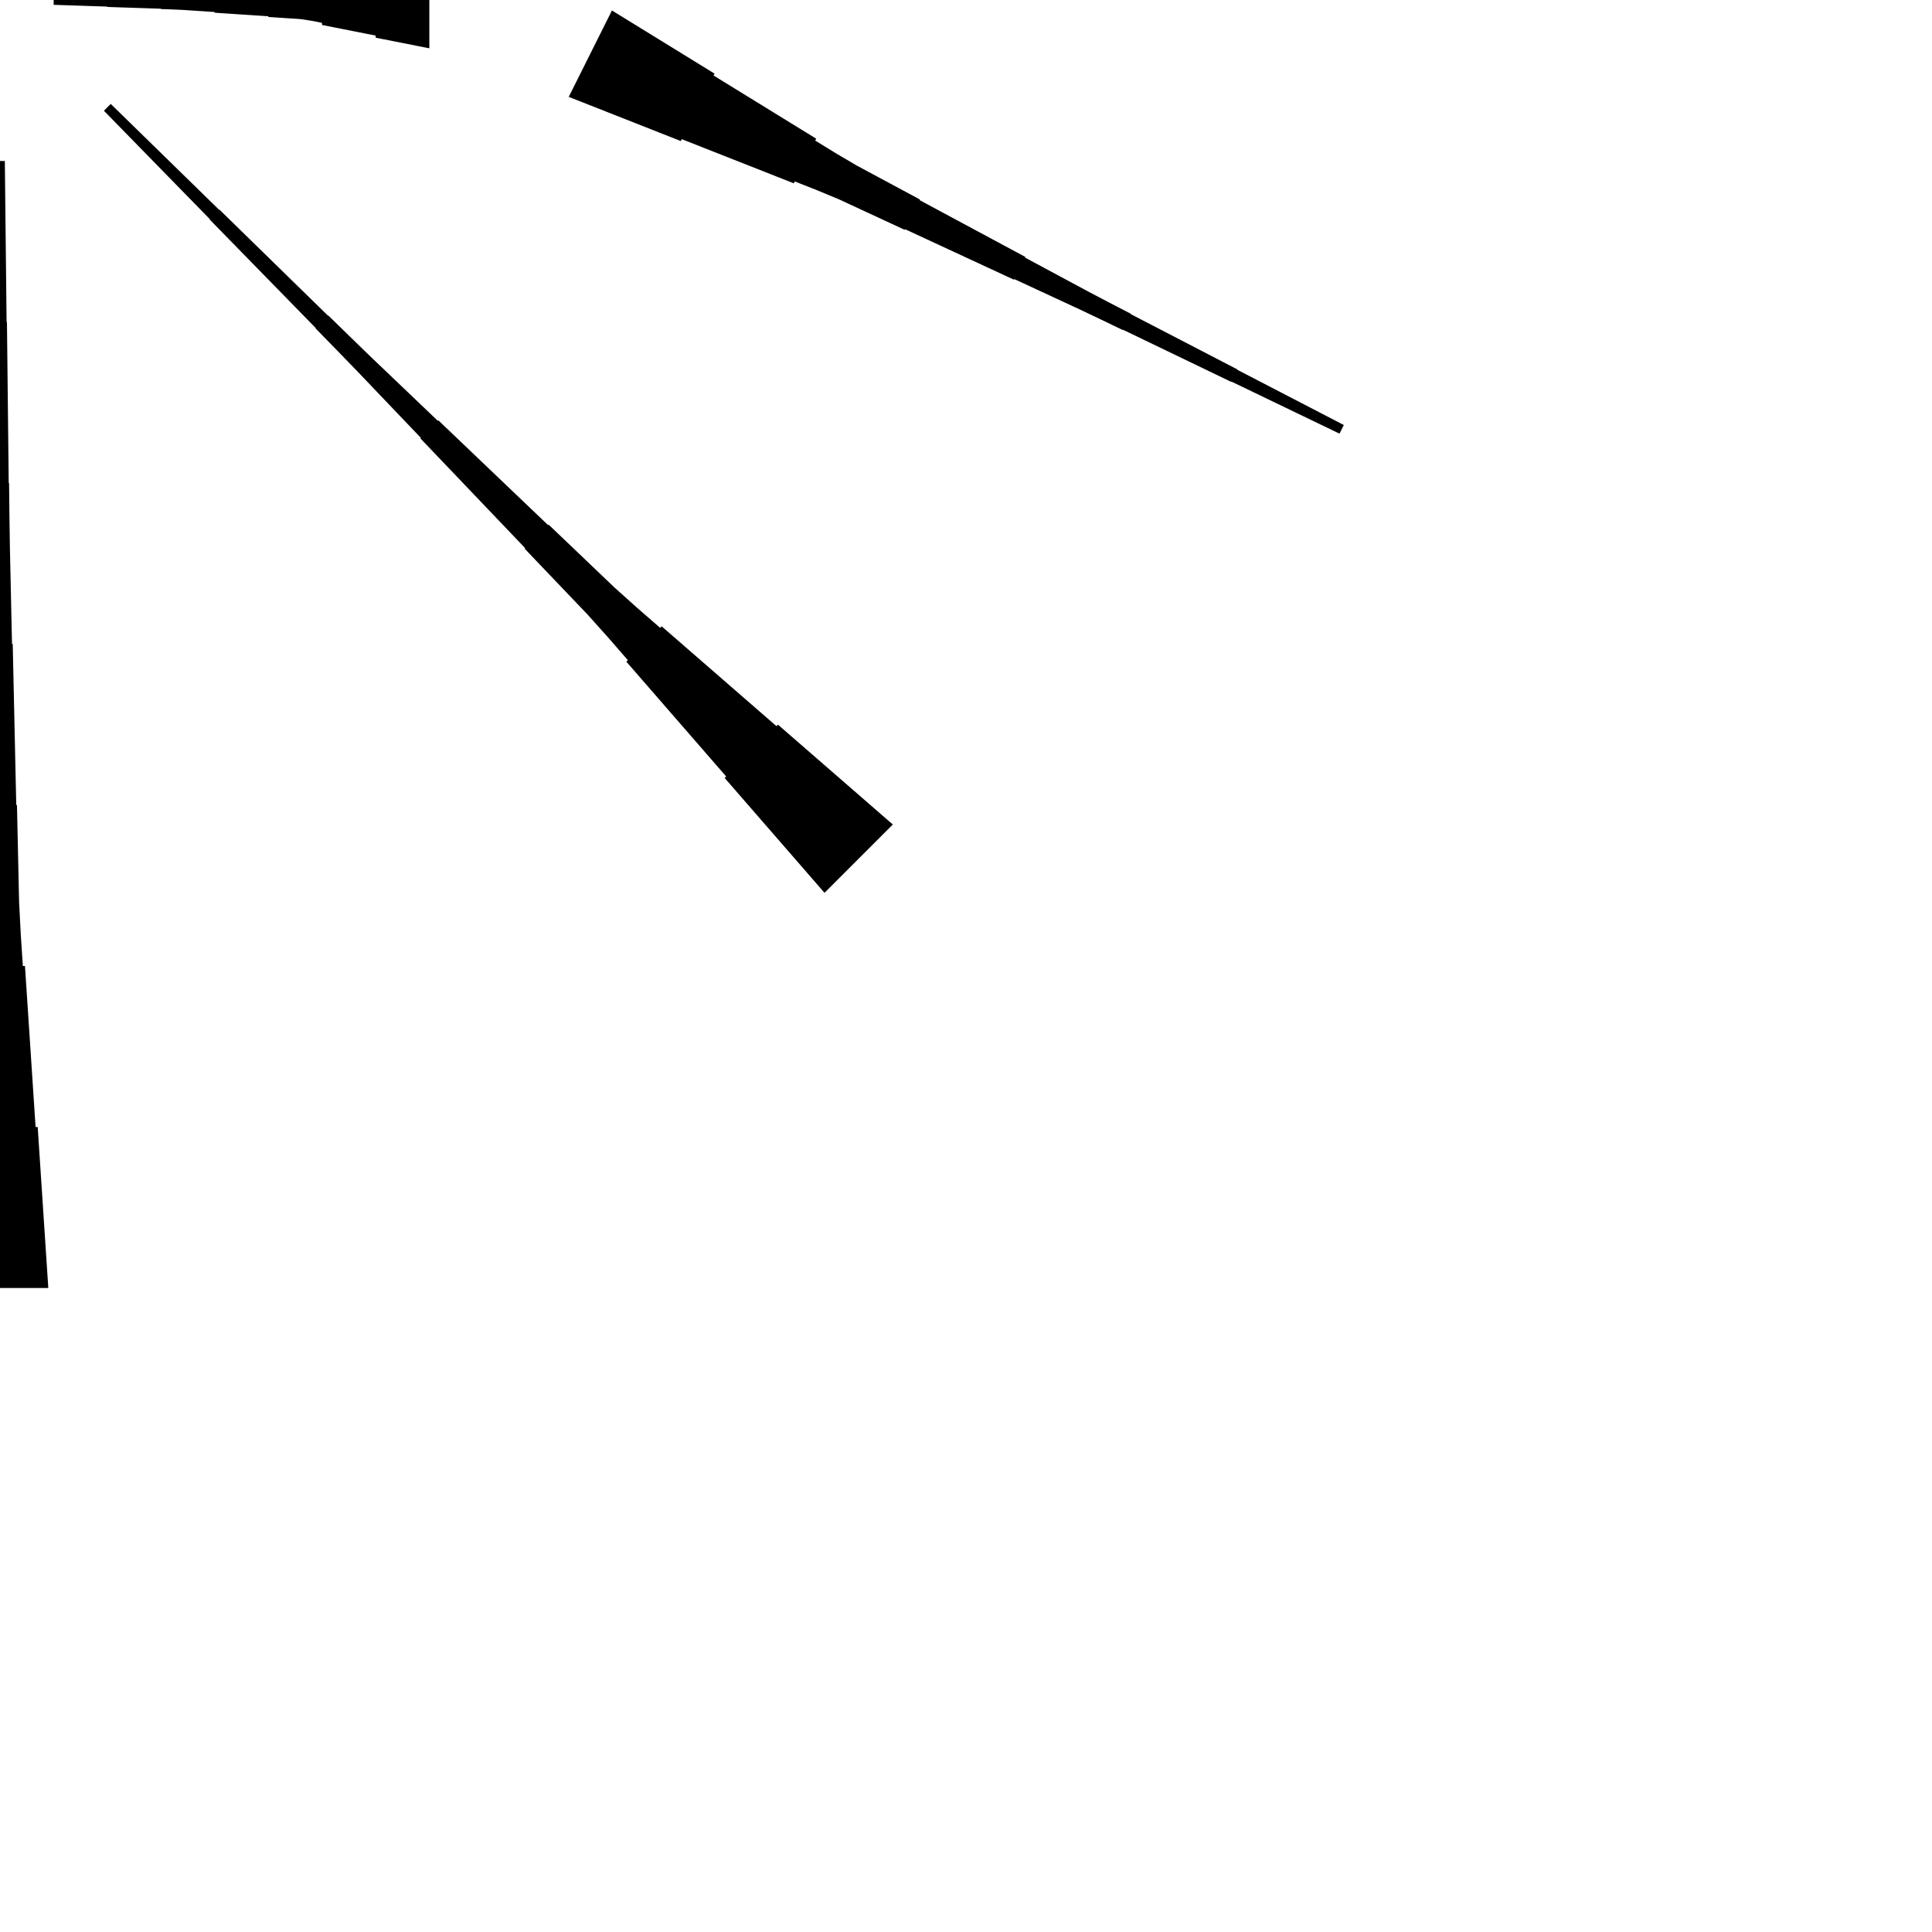
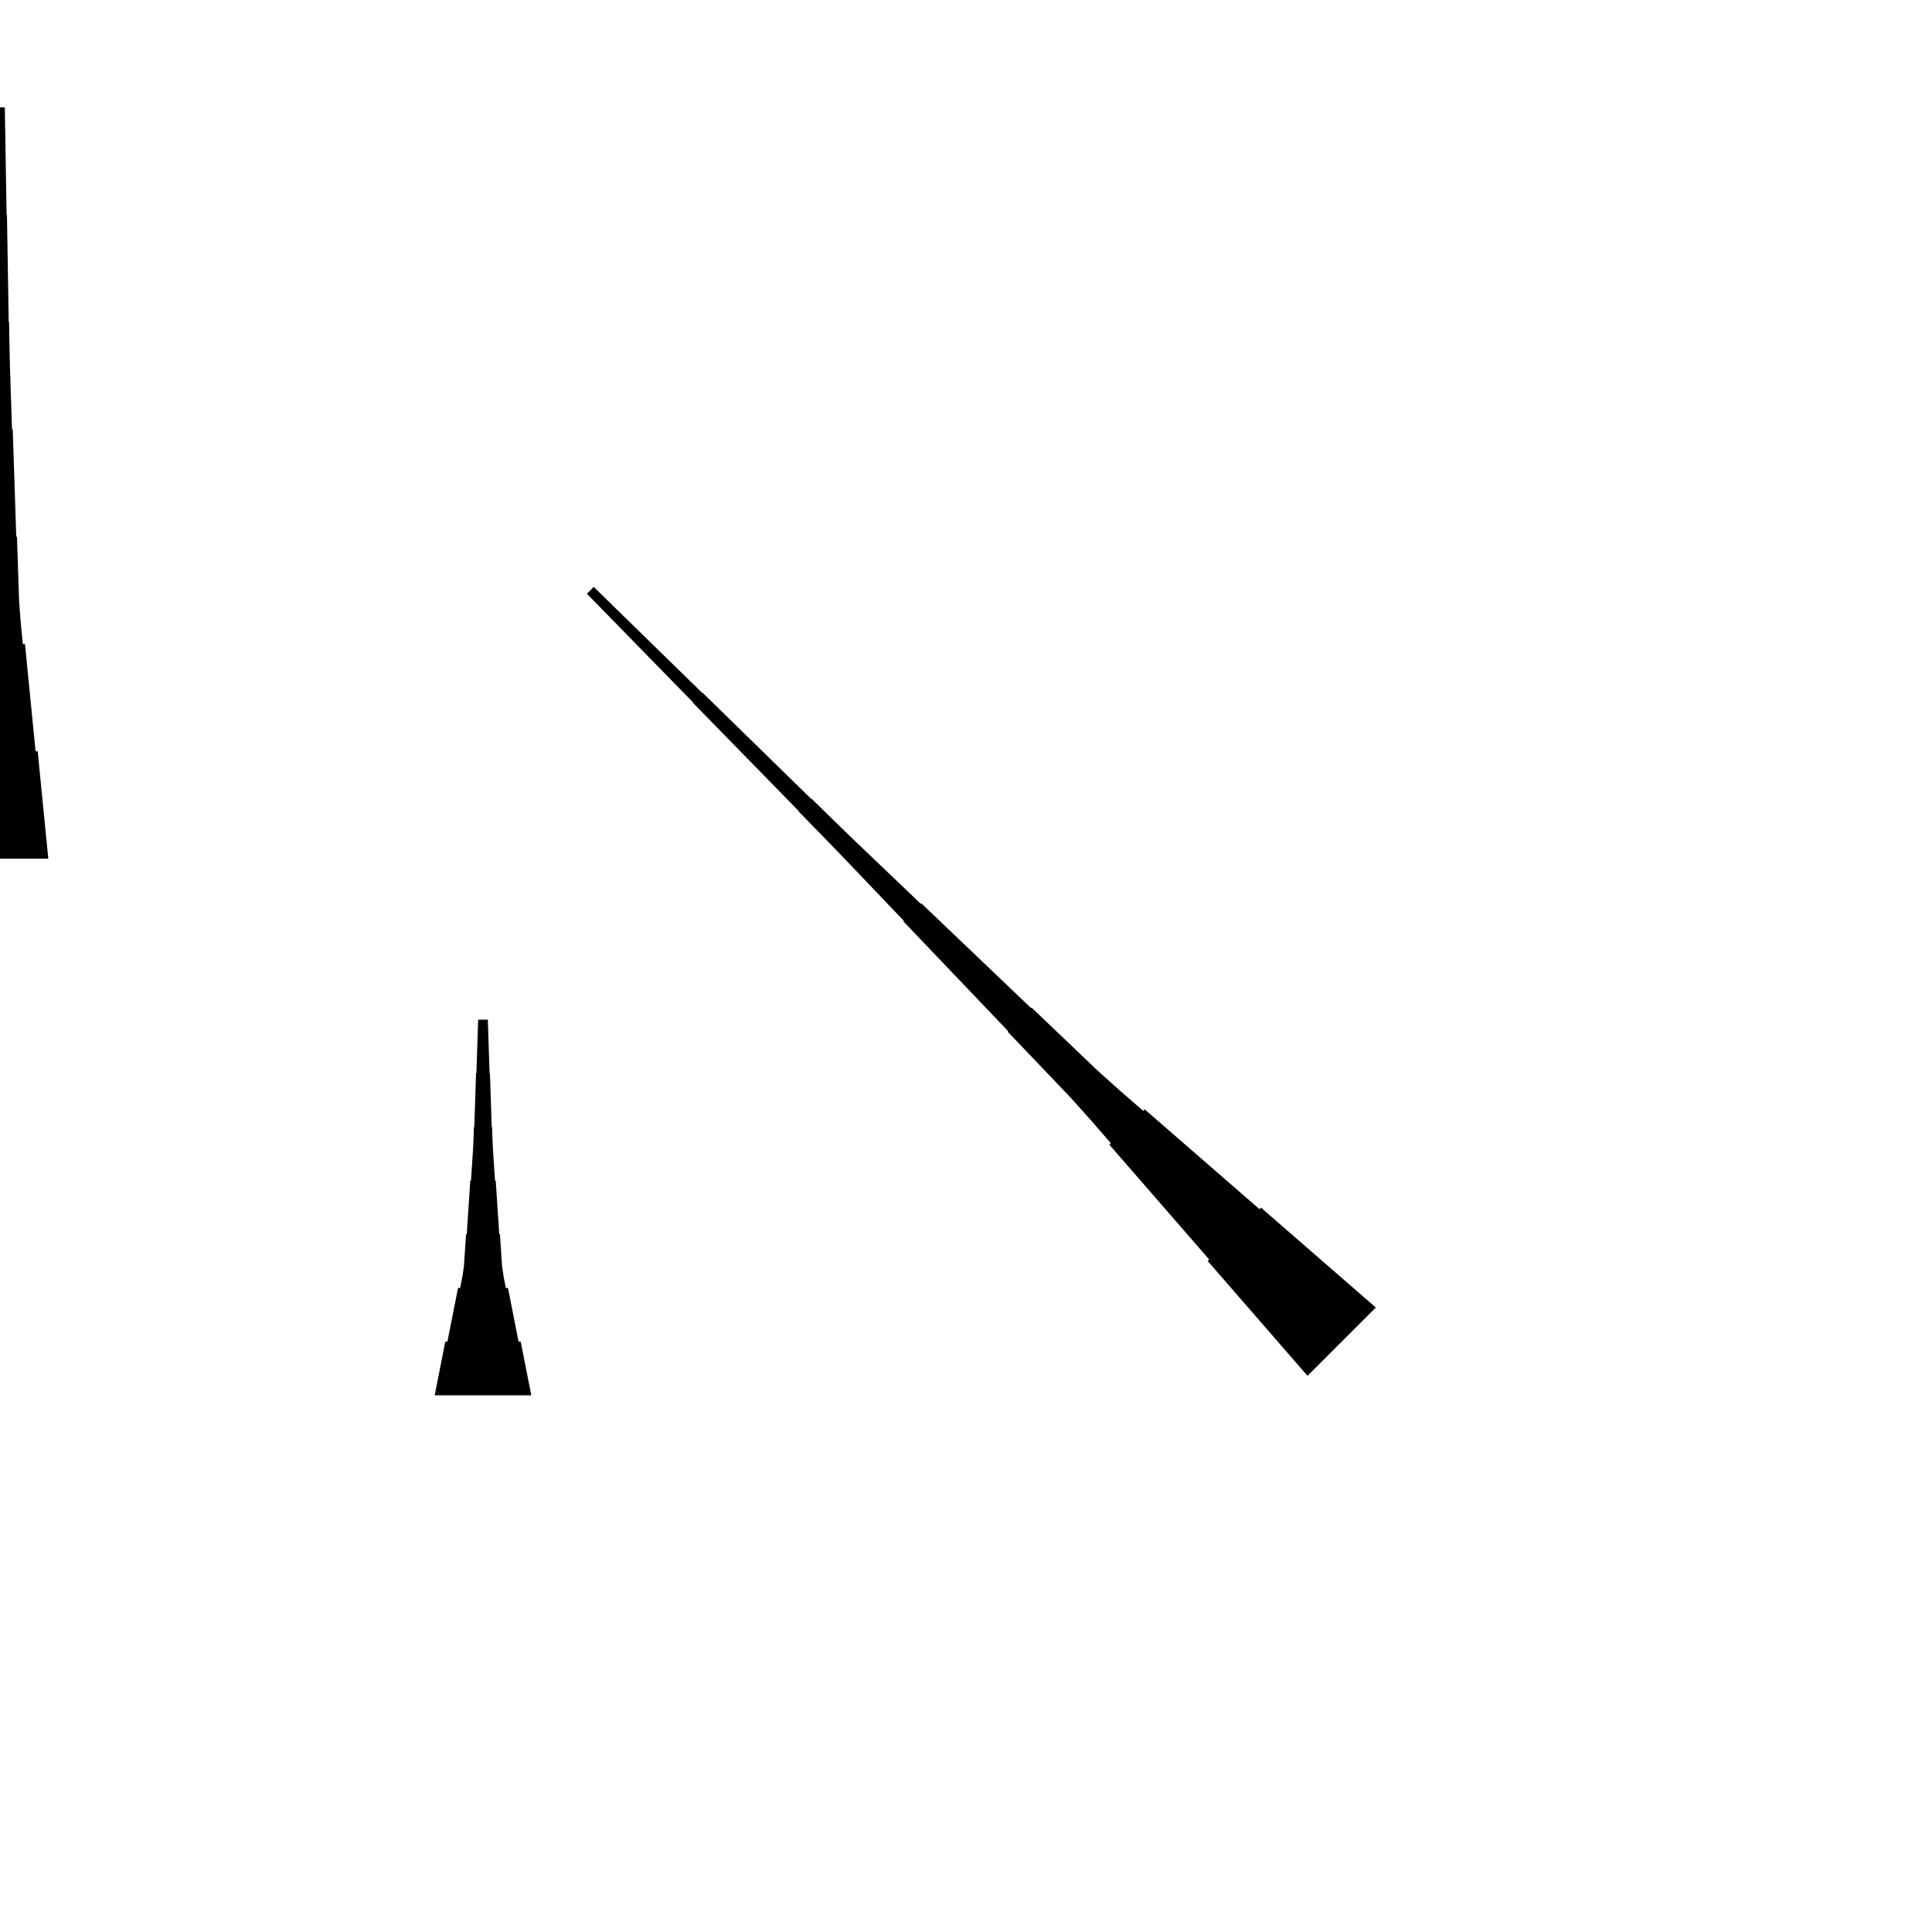
<svg xmlns="http://www.w3.org/2000/svg" version="1.1" width="283.465pt" height="283.465pt" viewBox="0 0 283.465 283.465">
-   <polygon points="-7.087 188.976 -6.776 184.252 -6.464 179.528 -6.153 174.803 -5.842 170.079 -5.531 165.354 -5.22 165.354 -4.909 160.63 -4.598 155.905 -4.287 151.181 -3.975 146.457 -3.664 141.732 -3.353 141.732 -3.042 137.008 -2.8 132.284 -2.696 127.559 -2.593 122.835 -2.489 118.11 -2.385 118.11 -2.281 113.386 -2.178 108.661 -2.074 103.937 -1.97 99.213 -1.867 94.488 -1.763 94.488 -1.659 89.764 -1.556 85.039 -1.452 80.315 -1.383 75.591 -1.331 70.866 -1.279 70.866 -1.227 66.142 -1.175 61.417 -1.123 56.693 -1.072 51.968 -1.02 47.244 -0.968 47.244 -0.916 42.52 -0.864 37.795 -0.812 33.071 -0.76 28.346 -0.709 23.622 0.709 23.622 0.76 28.346 0.812 33.071 0.864 37.795 0.916 42.52 0.968 47.244 1.02 47.244 1.072 51.968 1.123 56.693 1.175 61.417 1.227 66.142 1.279 70.866 1.331 70.866 1.383 75.591 1.452 80.315 1.556 85.039 1.659 89.764 1.763 94.488 1.867 94.488 1.97 99.213 2.074 103.937 2.178 108.661 2.281 113.386 2.385 118.11 2.489 118.11 2.593 122.835 2.696 127.559 2.8 132.284 3.042 137.008 3.353 141.732 3.664 141.732 3.975 146.457 4.287 151.181 4.598 155.905 4.909 160.63 5.22 165.354 5.531 165.354 5.842 170.079 6.153 174.803 6.464 179.528 6.776 184.252 7.087 188.976" fill="rgba(0,0,0,1)" />
-   <polygon points="120.973 130.995 118.044 127.626 115.114 124.256 112.184 120.886 109.255 117.517 106.325 114.147 106.545 113.927 103.616 110.558 100.686 107.188 97.756 103.818 94.827 100.449 91.897 97.079 92.117 96.859 89.188 93.49 86.209 90.169 83.133 86.946 80.056 83.723 76.98 80.5 77.053 80.427 73.977 77.204 70.901 73.981 67.825 70.758 64.748 67.535 61.672 64.312 61.745 64.239 58.669 61.016 55.593 57.793 52.517 54.57 49.416 51.371 46.303 48.185 46.34 48.148 43.227 44.962 40.114 41.776 37.001 38.59 33.888 35.403 30.775 32.217 30.812 32.181 27.699 28.994 24.586 25.808 21.473 22.622 18.36 19.435 15.247 16.249 16.249 15.247 19.435 18.36 22.622 21.473 25.808 24.586 28.994 27.699 32.181 30.812 32.217 30.775 35.403 33.888 38.59 37.001 41.776 40.114 44.962 43.227 48.148 46.34 48.185 46.303 51.371 49.416 54.57 52.517 57.793 55.593 61.016 58.669 64.239 61.745 64.312 61.672 67.535 64.748 70.758 67.825 73.981 70.901 77.204 73.977 80.427 77.053 80.5 76.98 83.723 80.056 86.946 83.133 90.169 86.209 93.49 89.188 96.859 92.117 97.079 91.897 100.449 94.827 103.818 97.756 107.188 100.686 110.558 103.616 113.927 106.545 114.147 106.325 117.517 109.255 120.886 112.184 124.256 115.114 127.626 118.044 130.995 120.973" fill="rgba(0,0,0,1)" />
-   <polygon points="62.992 7.087 61.417 6.776 59.843 6.464 58.268 6.153 56.693 5.842 55.118 5.531 55.118 5.22 53.543 4.909 51.968 4.598 50.394 4.287 48.819 3.975 47.244 3.664 47.244 3.353 45.669 3.042 44.094 2.8 42.52 2.696 40.945 2.593 39.37 2.489 39.37 2.385 37.795 2.281 36.221 2.178 34.646 2.074 33.071 1.97 31.496 1.867 31.496 1.763 29.921 1.659 28.346 1.556 26.772 1.452 25.197 1.383 23.622 1.331 23.622 1.279 22.047 1.227 20.472 1.175 18.898 1.123 17.323 1.072 15.748 1.02 15.748 0.968 14.173 0.916 12.598 0.864 11.024 0.812 9.449 0.76 7.874 0.709 7.874 -0.709 9.449 -0.76 11.024 -0.812 12.598 -0.864 14.173 -0.916 15.748 -0.968 15.748 -1.02 17.323 -1.072 18.898 -1.123 20.472 -1.175 22.047 -1.227 23.622 -1.279 23.622 -1.331 25.197 -1.383 26.772 -1.452 28.346 -1.556 29.921 -1.659 31.496 -1.763 31.496 -1.867 33.071 -1.97 34.646 -2.074 36.221 -2.178 37.795 -2.281 39.37 -2.385 39.37 -2.489 40.945 -2.593 42.52 -2.696 44.094 -2.8 45.669 -3.042 47.244 -3.353 47.244 -3.664 48.819 -3.975 50.394 -4.287 51.968 -4.598 53.543 -4.909 55.118 -5.22 55.118 -5.531 56.693 -5.842 58.268 -6.153 59.843 -6.464 61.417 -6.776 62.992 -7.087" fill="rgba(0,0,0,1)" />
-   <polygon points="89.783 1.536 92.794 3.389 95.804 5.242 98.815 7.095 101.825 8.948 104.836 10.801 104.697 11.079 107.707 12.932 110.718 14.785 113.728 16.638 116.739 18.491 119.749 20.345 119.61 20.623 122.62 22.476 125.662 24.267 128.765 25.935 131.868 27.602 134.971 29.27 134.925 29.363 138.028 31.03 141.131 32.698 144.235 34.365 147.338 36.033 150.441 37.7 150.395 37.793 153.498 39.461 156.601 41.128 159.704 42.796 162.823 44.432 165.95 46.054 165.926 46.1 169.053 47.721 172.179 49.342 175.306 50.964 178.432 52.585 181.558 54.206 181.535 54.252 184.662 55.874 187.788 57.495 190.915 59.116 194.041 60.737 197.167 62.358 196.534 63.626 193.361 62.097 190.188 60.569 187.015 59.041 183.842 57.512 180.669 55.984 180.646 56.03 177.474 54.502 174.301 52.973 171.128 51.445 167.955 49.916 164.782 48.388 164.759 48.434 161.586 46.906 158.406 45.393 155.21 43.911 152.014 42.429 148.818 40.947 148.772 41.04 145.576 39.558 142.38 38.076 139.184 36.594 135.988 35.111 132.792 33.63 132.745 33.722 129.549 32.24 126.353 30.758 123.157 29.276 119.899 27.918 116.611 26.621 116.472 26.899 113.183 25.603 109.894 24.306 106.605 23.01 103.317 21.713 100.028 20.417 99.889 20.695 96.6 19.399 93.311 18.102 90.022 16.805 86.734 15.509 83.445 14.213" fill="rgba(0,0,0,1)" />
+   <polygon points="191.839 201.861 188.91 198.492 185.98 195.122 183.051 191.753 180.121 188.383 177.191 185.013 177.411 184.793 174.482 181.424 171.552 178.054 168.623 174.685 165.693 171.315 162.763 167.945 162.983 167.725 160.054 164.356 157.075 161.035 153.999 157.812 150.923 154.589 147.846 151.366 147.92 151.293 144.843 148.07 141.767 144.847 138.691 141.624 135.615 138.401 132.538 135.178 132.612 135.105 129.535 131.882 126.459 128.659 123.383 125.436 120.282 122.238 117.169 119.051 117.206 119.015 114.093 115.828 110.98 112.642 107.867 109.456 104.754 106.27 101.641 103.083 101.678 103.047 98.565 99.86 95.452 96.674 92.339 93.488 89.226 90.302 86.113 87.115 87.115 86.113 90.302 89.226 93.488 92.339 96.674 95.452 99.86 98.565 103.047 101.678 103.083 101.641 106.27 104.754 109.456 107.867 112.642 110.98 115.828 114.093 119.015 117.206 119.051 117.169 122.238 120.282 125.436 123.383 128.659 126.459 131.882 129.535 135.105 132.612 135.178 132.538 138.401 135.615 141.624 138.691 144.847 141.767 148.07 144.843 151.293 147.92 151.366 147.846 154.589 150.923 157.812 153.999 161.035 157.075 164.356 160.054 167.725 162.983 167.945 162.763 171.315 165.693 174.685 168.623 178.054 171.552 181.424 174.482 184.793 177.411 185.013 177.191 188.383 180.121 191.753 183.051 195.122 185.98 198.492 188.91 201.861 191.839" fill="rgba(0,0,0,1)" />
+   <polygon points="-7.087 125.984 -6.776 122.835 -6.464 119.685 -6.153 116.535 -5.842 113.386 -5.531 110.236 -5.22 110.236 -4.909 107.087 -4.598 103.937 -4.287 100.787 -3.975 97.638 -3.664 94.488 -3.353 94.488 -3.042 91.339 -2.8 88.189 -2.696 85.039 -2.593 81.89 -2.489 78.74 -2.385 78.74 -2.281 75.591 -2.178 72.441 -2.074 69.291 -1.97 66.142 -1.867 62.992 -1.763 62.992 -1.659 59.843 -1.556 56.693 -1.452 53.543 -1.383 50.394 -1.331 47.244 -1.279 47.244 -1.227 44.094 -1.175 40.945 -1.123 37.795 -1.072 34.646 -1.02 31.496 -0.968 31.496 -0.916 28.346 -0.864 25.197 -0.812 22.047 -0.76 18.898 -0.709 15.748 0.709 15.748 0.76 18.898 0.812 22.047 0.864 25.197 0.916 28.346 0.968 31.496 1.02 31.496 1.072 34.646 1.123 37.795 1.175 40.945 1.227 44.094 1.279 47.244 1.331 47.244 1.383 50.394 1.452 53.543 1.556 56.693 1.659 59.843 1.763 62.992 1.867 62.992 1.97 66.142 2.074 69.291 2.178 72.441 2.281 75.591 2.385 78.74 2.489 78.74 2.593 81.89 2.696 85.039 2.8 88.189 3.042 91.339 3.353 94.488 3.664 94.488 3.975 97.638 4.287 100.787 4.598 103.937 4.909 107.087 5.22 110.236 5.531 110.236 5.842 113.386 6.153 116.535 6.464 119.685 6.776 122.835 7.087 125.984" fill="rgba(0,0,0,1)" />
+   <polygon points="63.779 204.724 64.091 203.15 64.402 201.575 64.713 200 65.024 198.425 65.335 196.85 65.646 196.85 65.957 195.276 66.269 193.701 66.58 192.126 66.891 190.551 67.202 188.976 67.513 188.976 67.824 187.402 68.066 185.827 68.17 184.252 68.273 182.677 68.377 181.102 68.481 181.102 68.585 179.528 68.688 177.953 68.792 176.378 68.896 174.803 68.999 173.228 69.103 173.228 69.207 171.654 69.311 170.079 69.414 168.504 69.483 166.929 69.535 165.354 69.587 165.354 69.639 163.78 69.691 162.205 69.743 160.63 69.794 159.055 69.846 157.48 69.898 157.48 69.95 155.905 70.002 154.331 70.054 152.756 70.106 151.181 70.157 149.606 71.575 149.606 71.627 151.181 71.678 152.756 71.73 154.331 71.782 155.905 71.834 157.48 71.886 157.48 71.938 159.055 71.99 160.63 72.041 162.205 72.093 163.78 72.145 165.354 72.197 165.354 72.249 166.929 72.318 168.504 72.422 170.079 72.525 171.654 72.629 173.228 72.733 173.228 72.837 174.803 72.94 176.378 73.044 177.953 73.148 179.528 73.251 181.102 73.355 181.102 73.459 182.677 73.562 184.252 73.666 185.827 73.908 187.402 74.219 188.976 74.53 188.976 74.842 190.551 75.153 192.126 75.464 193.701 75.775 195.276 76.086 196.85 76.397 196.85 76.708 198.425 77.019 200 77.331 201.575 77.642 203.15 77.953 204.724" fill="rgba(0,0,0,1)" />
</svg>
